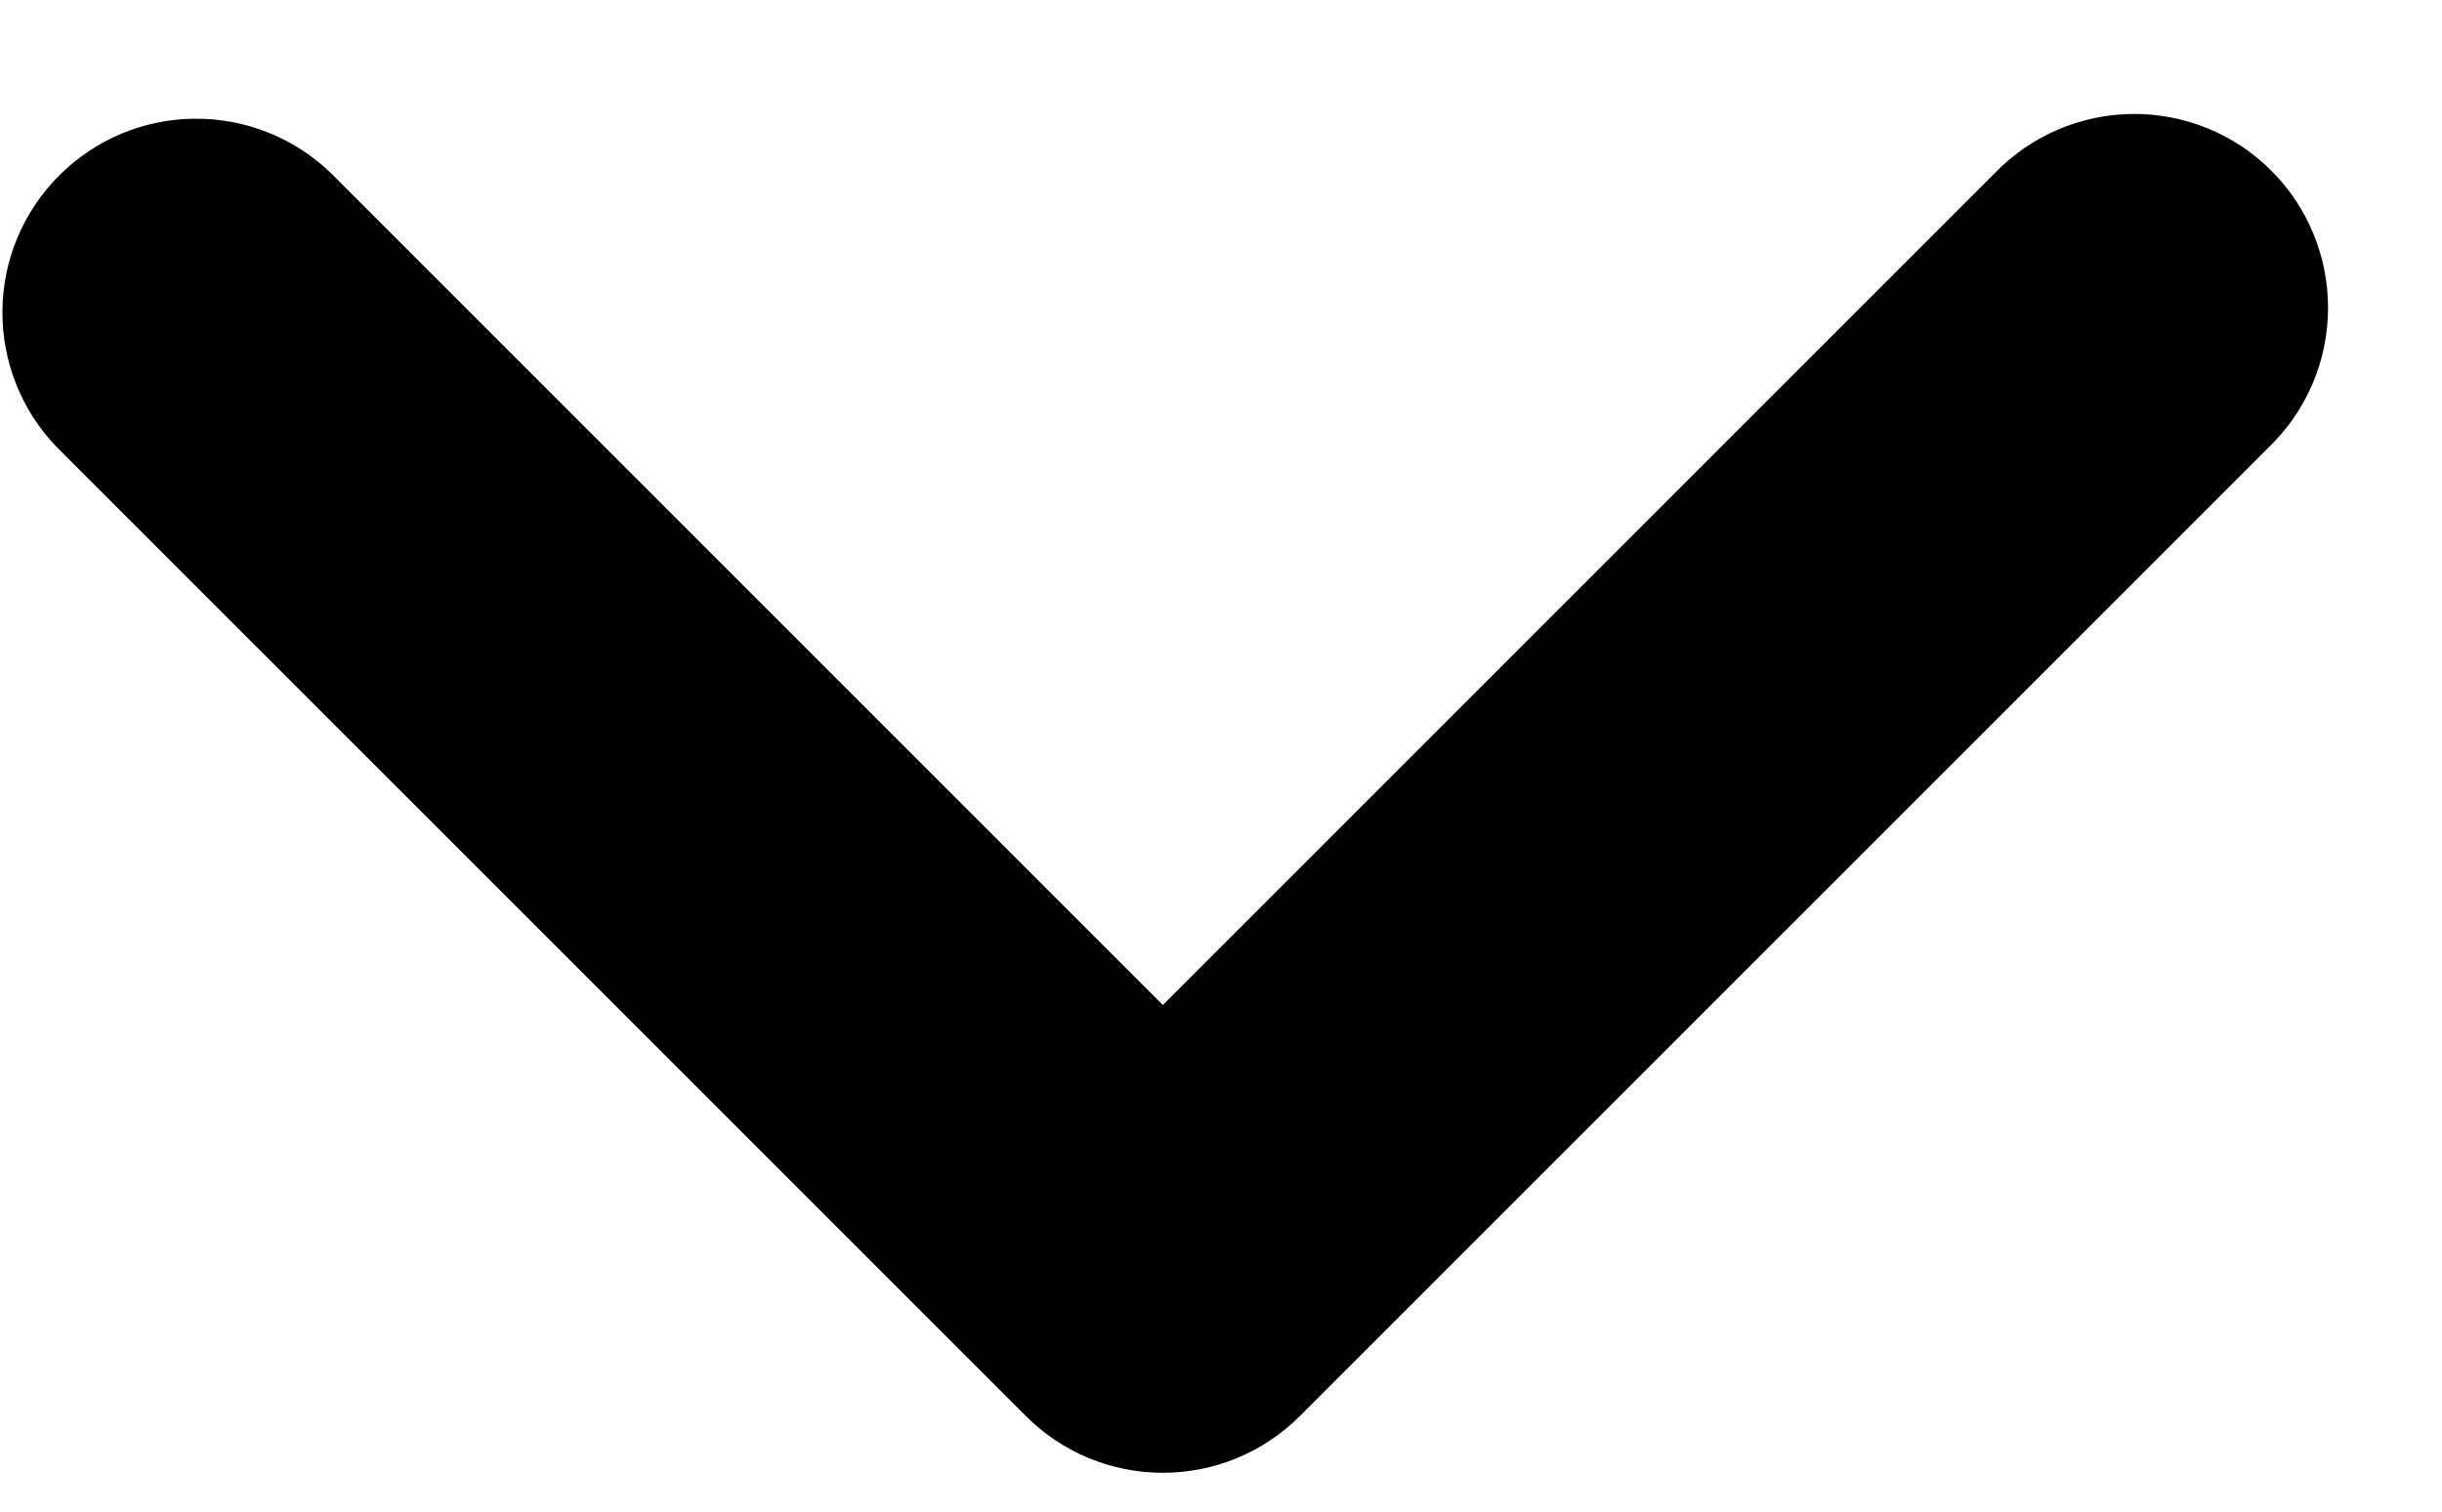
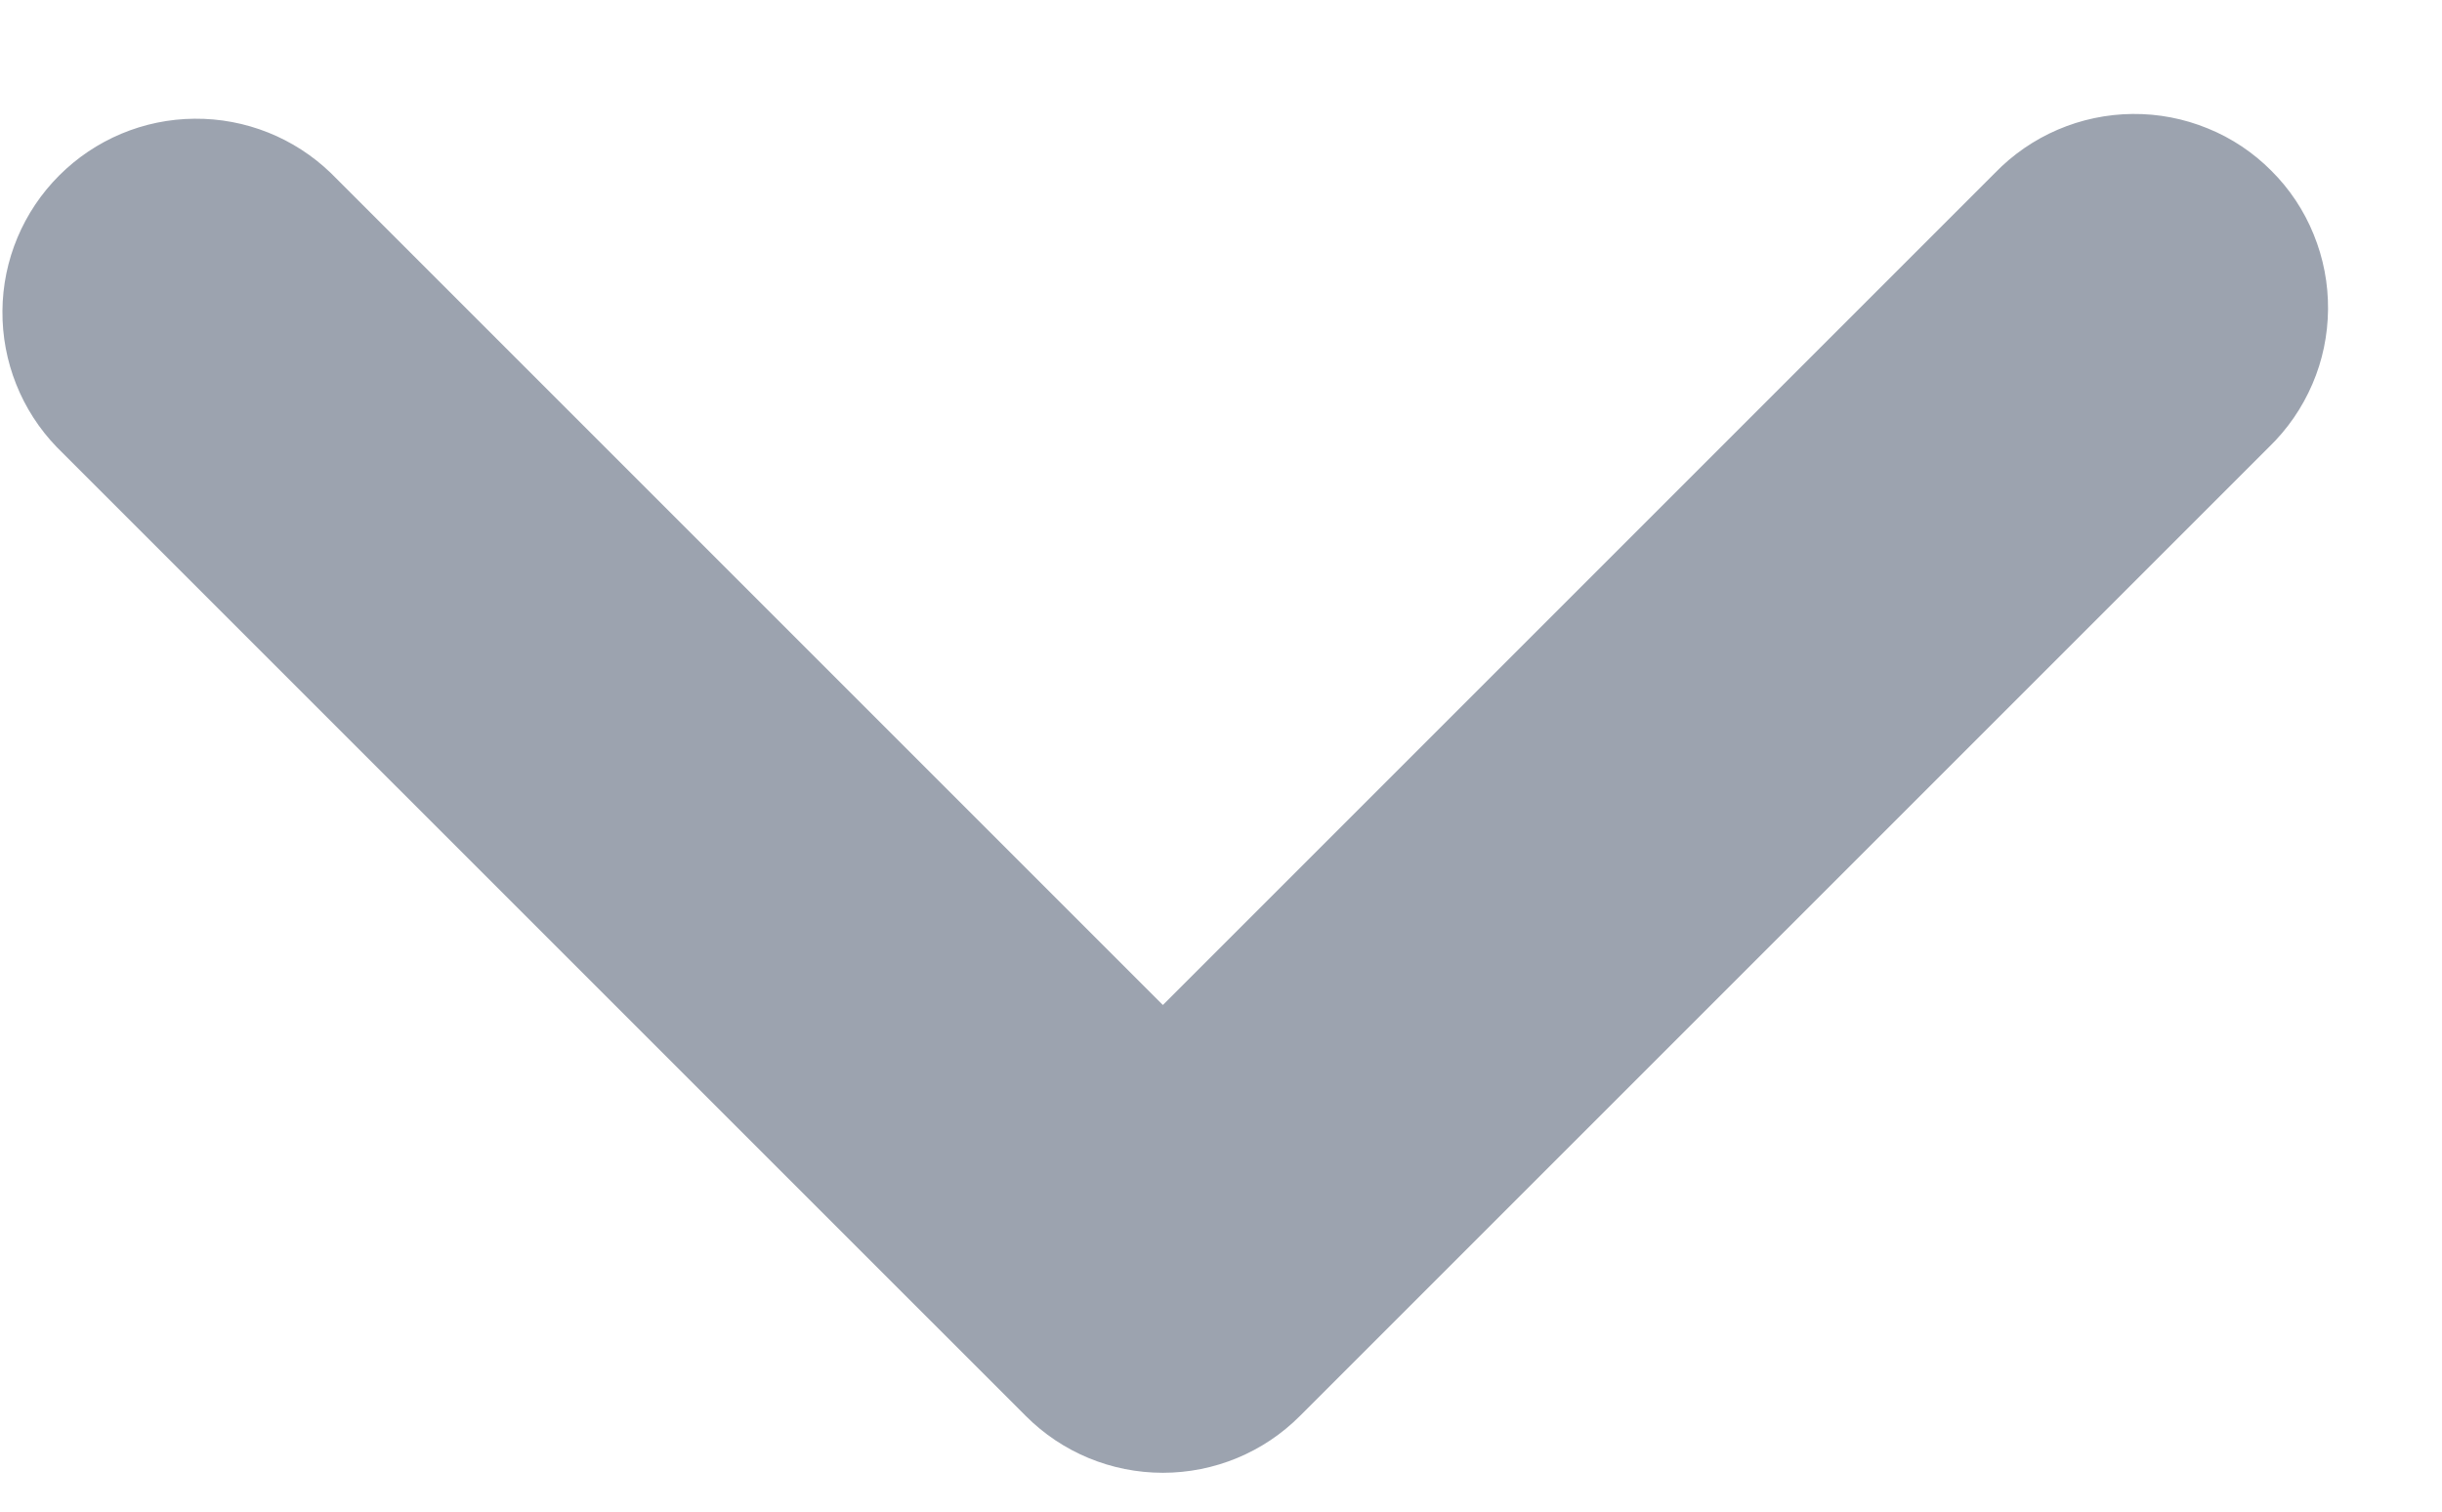
<svg xmlns="http://www.w3.org/2000/svg" width="21" height="13" viewBox="0 0 21 13" fill="none">
-   <path d="M17.155 1.488L10 8.643L2.845 1.488C2.531 1.185 2.11 1.017 1.673 1.021C1.236 1.024 0.818 1.2 0.509 1.509C0.2 1.818 0.024 2.236 0.021 2.673C0.017 3.11 0.185 3.531 0.488 3.845L8.822 12.178C9.134 12.491 9.558 12.666 10 12.666C10.442 12.666 10.866 12.491 11.178 12.178L19.512 3.845C19.671 3.691 19.798 3.507 19.885 3.304C19.973 3.101 20.018 2.882 20.02 2.661C20.022 2.439 19.98 2.22 19.896 2.015C19.813 1.81 19.689 1.624 19.532 1.468C19.376 1.311 19.19 1.187 18.985 1.104C18.78 1.02 18.561 0.978 18.339 0.98C18.118 0.982 17.899 1.028 17.696 1.115C17.493 1.202 17.309 1.329 17.155 1.488Z" fill="currentColor" />
+   <path d="M17.155 1.488L10 8.643L2.845 1.488C2.531 1.185 2.11 1.017 1.673 1.021C1.236 1.024 0.818 1.2 0.509 1.509C0.2 1.818 0.024 2.236 0.021 2.673C0.017 3.11 0.185 3.531 0.488 3.845L8.822 12.178C9.134 12.491 9.558 12.666 10 12.666C10.442 12.666 10.866 12.491 11.178 12.178L19.512 3.845C19.671 3.691 19.798 3.507 19.885 3.304C19.973 3.101 20.018 2.882 20.02 2.661C20.022 2.439 19.98 2.22 19.896 2.015C19.813 1.81 19.689 1.624 19.532 1.468C19.376 1.311 19.19 1.187 18.985 1.104C18.78 1.02 18.561 0.978 18.339 0.98C18.118 0.982 17.899 1.028 17.696 1.115C17.493 1.202 17.309 1.329 17.155 1.488Z" fill="#9CA3AF" />
</svg>
